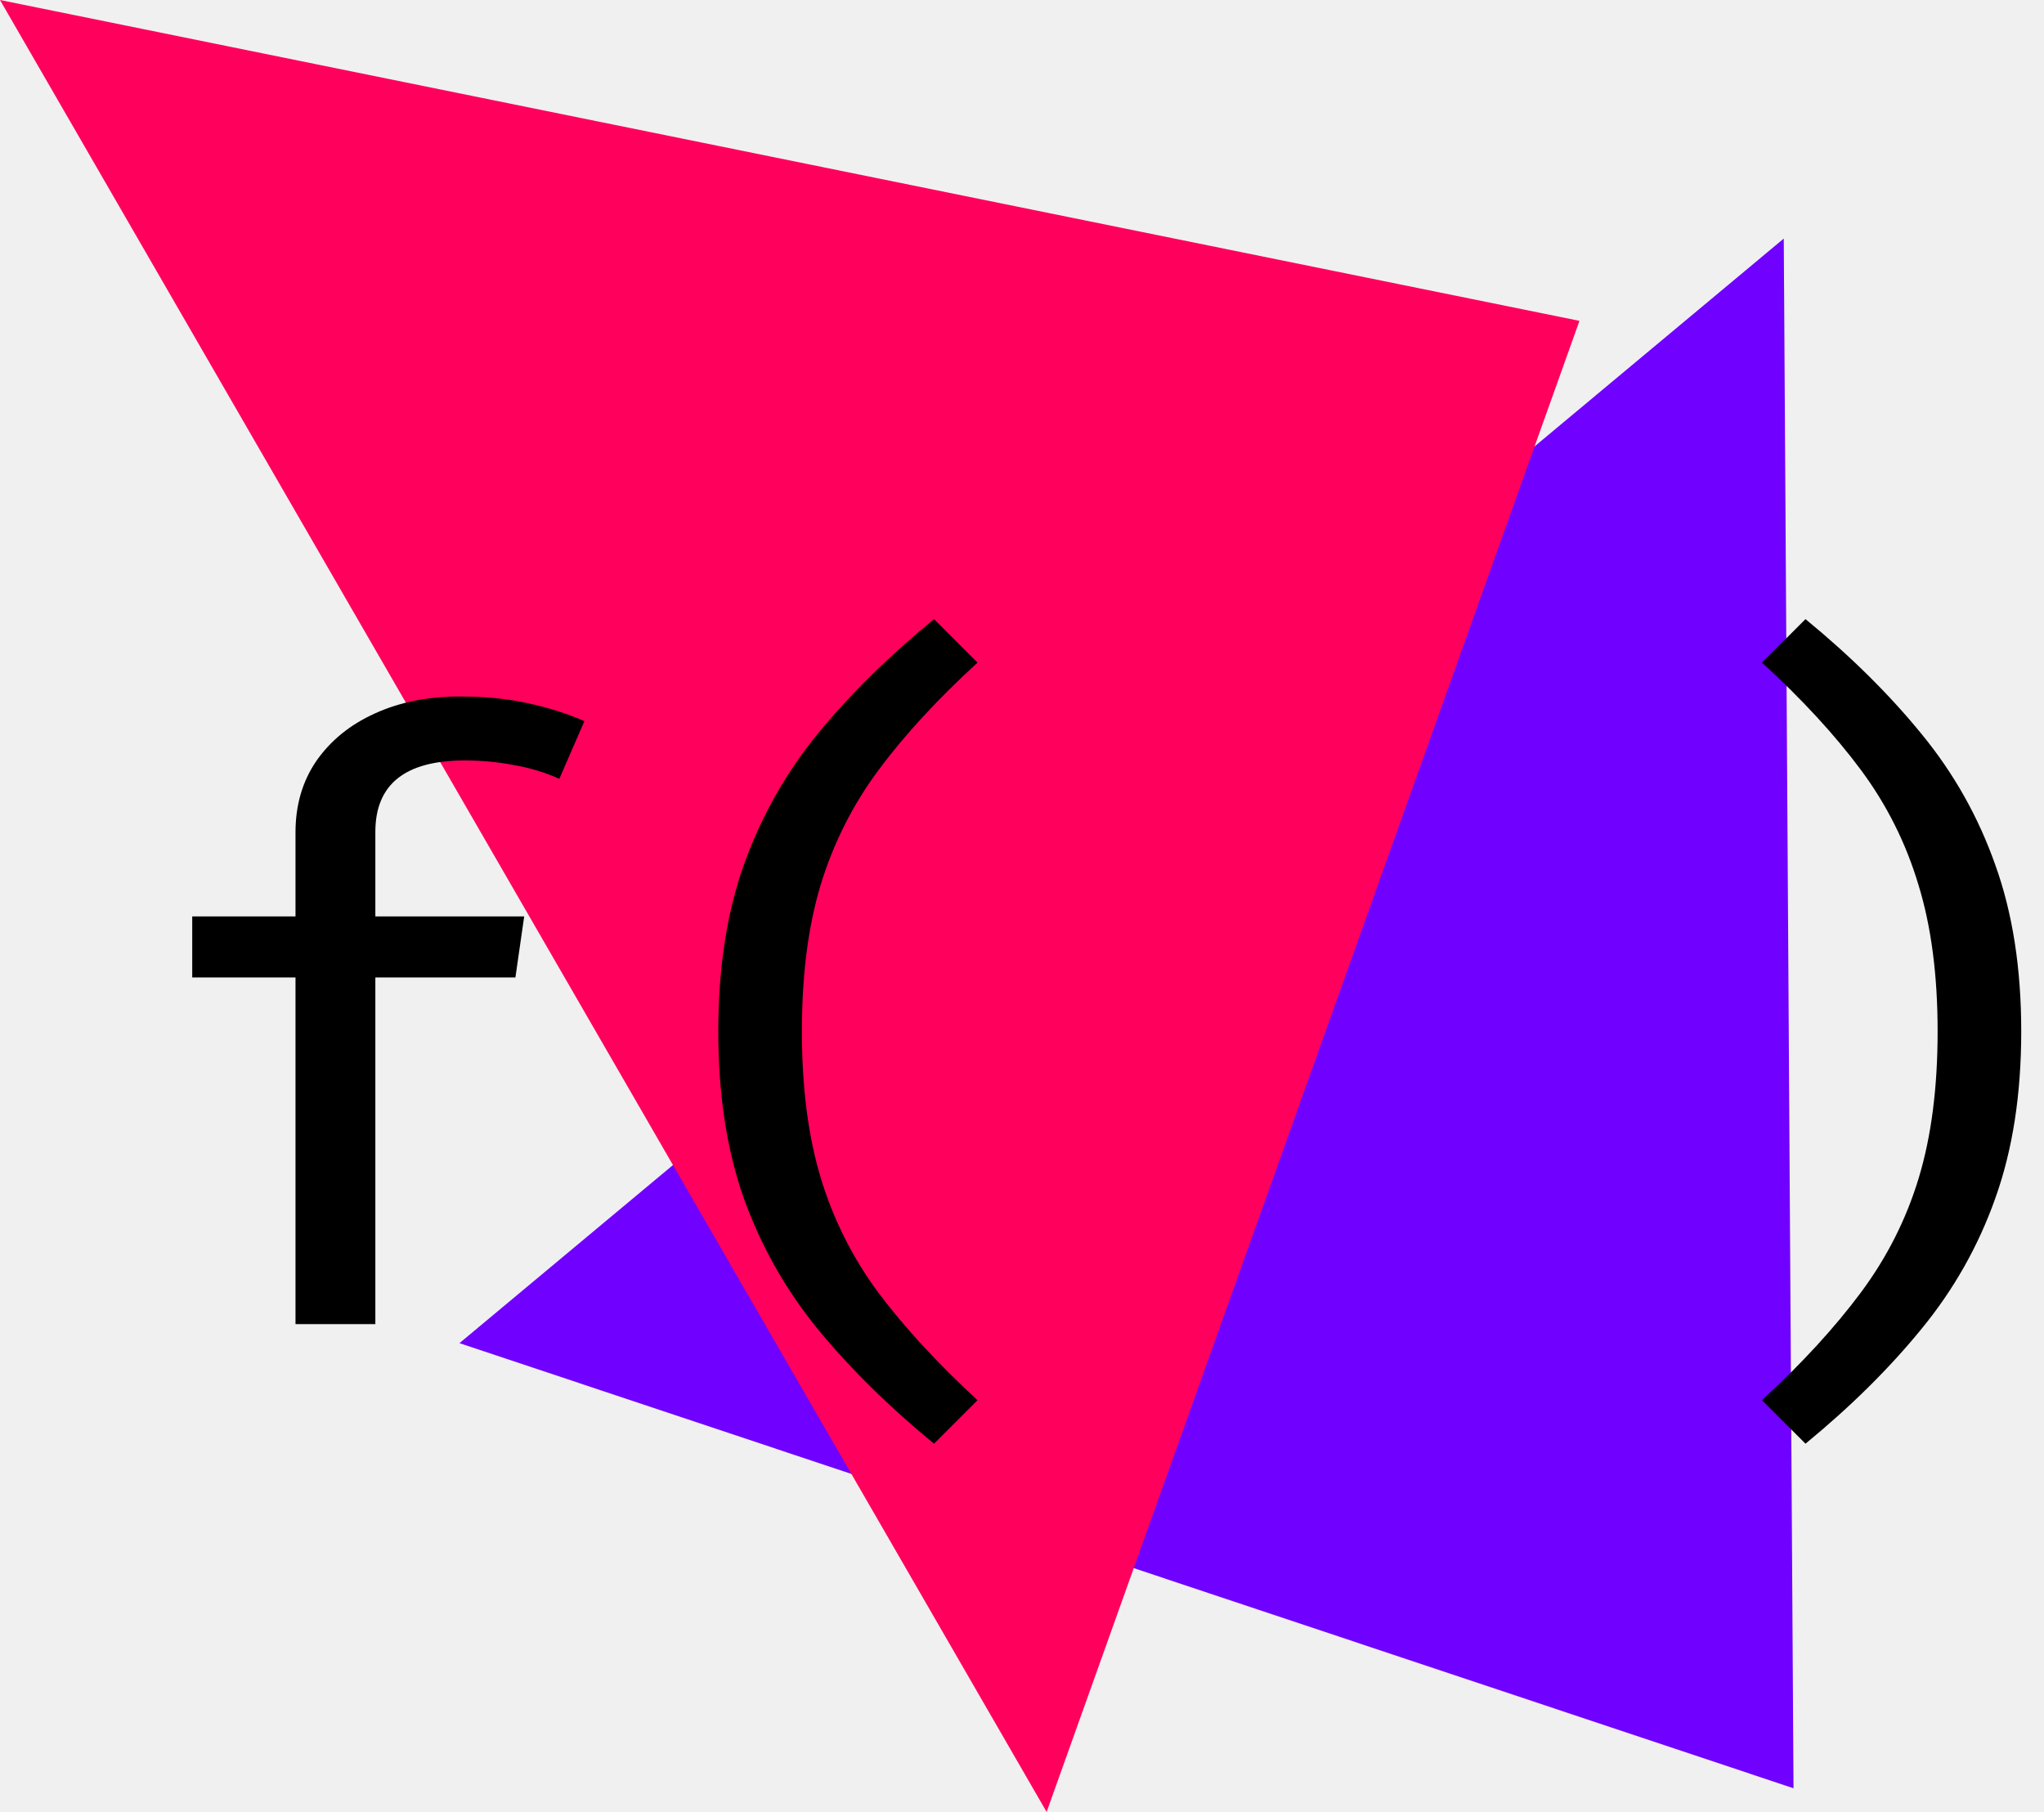
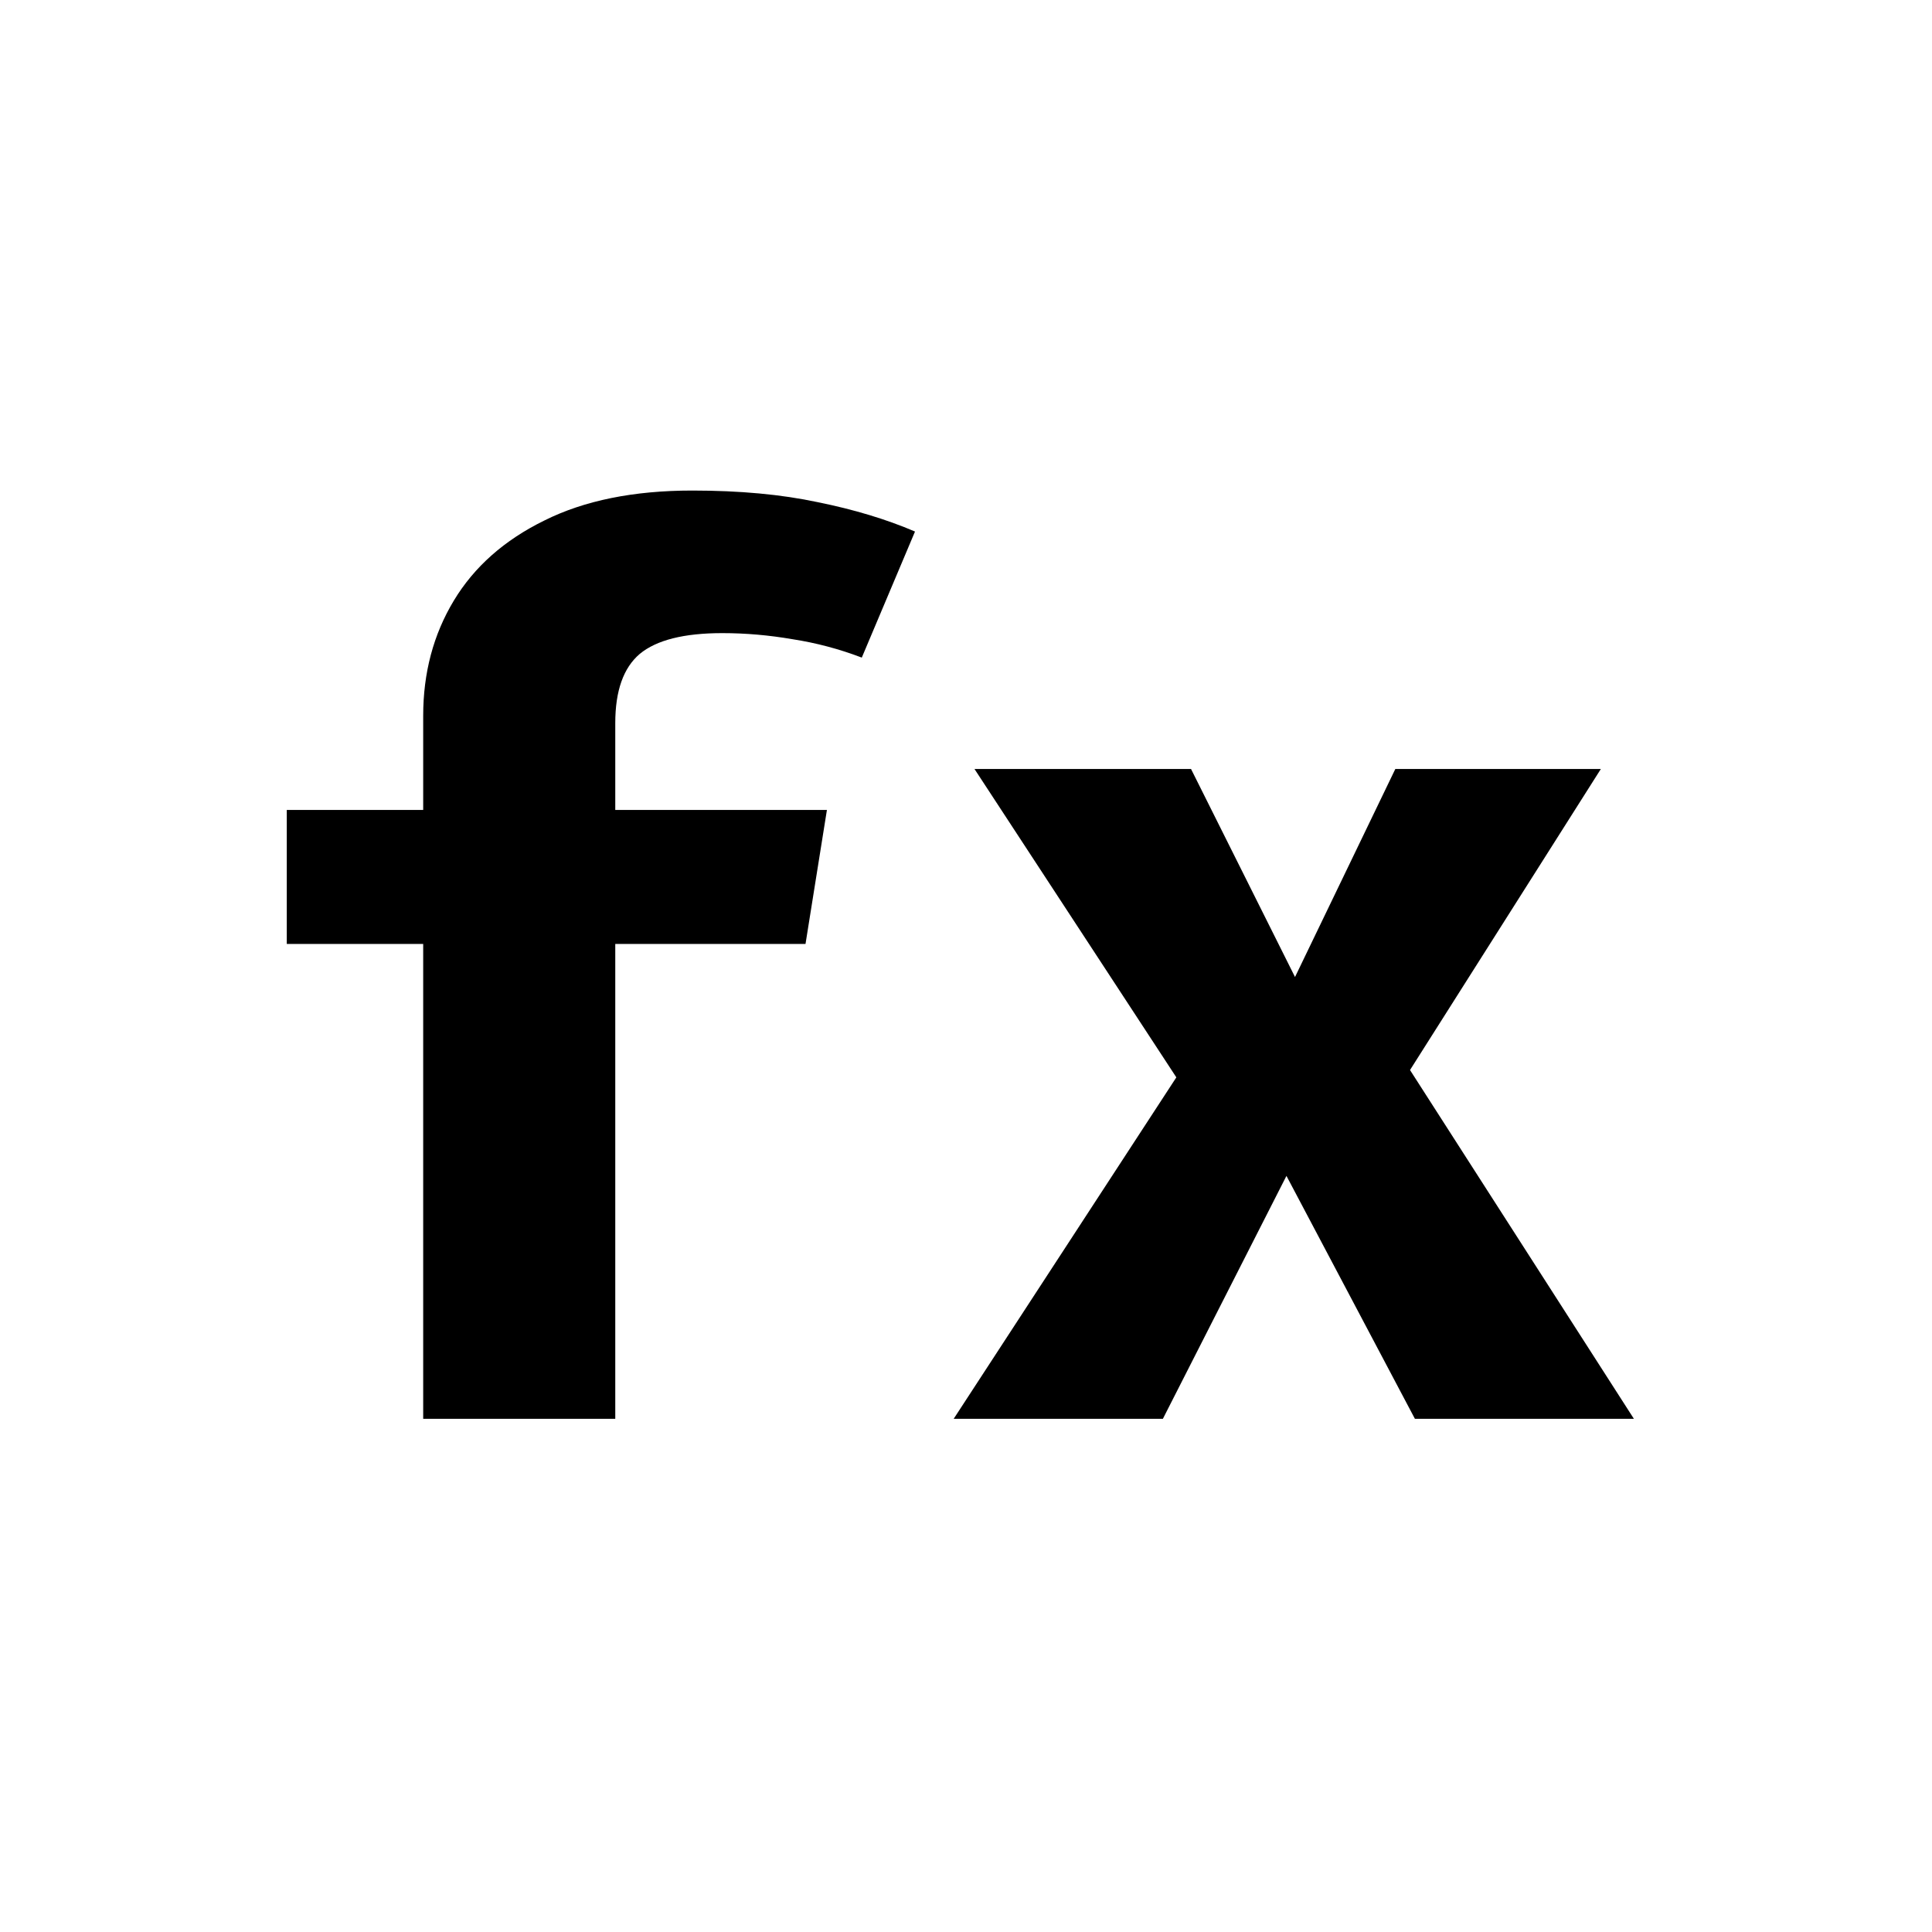
- <svg xmlns="http://www.w3.org/2000/svg" width="88" height="78" viewBox="0 0 88 78" fill="none">
-   <path d="M19.781 57.82L77.216 76.981L76.796 10.27L19.781 57.82Z" fill="#7000FF" />
-   <path d="M45.06 78L0 0L68 13.812L45.06 78Z" fill="#FF005C" />
-   <path d="M19.796 29.982C20.876 29.982 21.848 30.078 22.712 30.27C23.576 30.45 24.392 30.708 25.16 31.044L24.08 33.528C23.468 33.252 22.814 33.054 22.118 32.934C21.434 32.802 20.732 32.736 20.012 32.736C17.444 32.736 16.16 33.762 16.16 35.814V39.45H22.568L22.19 42.078H16.16V57H12.722V42.078H8.276V39.45H12.722V35.832C12.722 34.656 13.022 33.63 13.622 32.754C14.234 31.878 15.068 31.2 16.124 30.72C17.192 30.228 18.416 29.982 19.796 29.982Z" fill="black" />
-   <path d="M34.524 44.4C34.524 46.812 34.794 48.912 35.334 50.7C35.874 52.488 36.702 54.138 37.818 55.65C38.946 57.15 40.368 58.692 42.084 60.276L40.212 62.148C38.268 60.552 36.6 58.908 35.208 57.216C33.828 55.524 32.766 53.646 32.022 51.582C31.29 49.506 30.924 47.112 30.924 44.4C30.924 41.688 31.29 39.3 32.022 37.236C32.766 35.16 33.828 33.276 35.208 31.584C36.6 29.892 38.268 28.248 40.212 26.652L42.084 28.524C40.368 30.096 38.952 31.632 37.836 33.132C36.72 34.632 35.886 36.282 35.334 38.082C34.794 39.87 34.524 41.976 34.524 44.4Z" fill="black" />
-   <path d="M83.42 44.4C83.42 41.976 83.144 39.87 82.592 38.082C82.052 36.282 81.224 34.632 80.108 33.132C78.992 31.632 77.576 30.096 75.86 28.524L77.732 26.652C79.676 28.248 81.338 29.892 82.718 31.584C84.11 33.276 85.172 35.16 85.904 37.236C86.648 39.3 87.02 41.688 87.02 44.4C87.02 47.112 86.648 49.506 85.904 51.582C85.172 53.646 84.11 55.524 82.718 57.216C81.338 58.908 79.676 60.552 77.732 62.148L75.86 60.276C77.576 58.692 78.992 57.15 80.108 55.65C81.236 54.138 82.07 52.488 82.61 50.7C83.15 48.912 83.42 46.812 83.42 44.4Z" fill="black" />
+ <svg xmlns="http://www.w3.org/2000/svg" width="512" height="512" viewBox="0 0 512 512" fill="none">
+   <rect width="512" height="512" fill="white" />
+   <path d="M183.478 130C196.015 130 207.092 131.027 216.711 133.081C226.329 135.027 234.921 137.622 242.486 140.865L228.383 174.27C222.439 172 216.333 170.378 210.064 169.405C203.796 168.324 197.582 167.784 191.422 167.784C181.263 167.784 173.968 169.622 169.537 173.297C165.214 176.973 163.053 183.081 163.053 191.622V214.649H219.142L213.469 250.162H163.053V376H112.15V250.162H76V214.649H112.15V189.676C112.15 178.324 114.852 168.162 120.256 159.189C125.659 150.216 133.657 143.135 144.248 137.946C154.839 132.649 167.916 130 183.478 130Z" fill="black" />
+   <path d="M308.176 376H252.735L311.742 285.514L258.246 203.784H315.633L343.192 258.919L369.777 203.784H424.246L373.668 283.568L433 376H374.965L340.922 311.622L308.176 376Z" fill="black" />
</svg>
